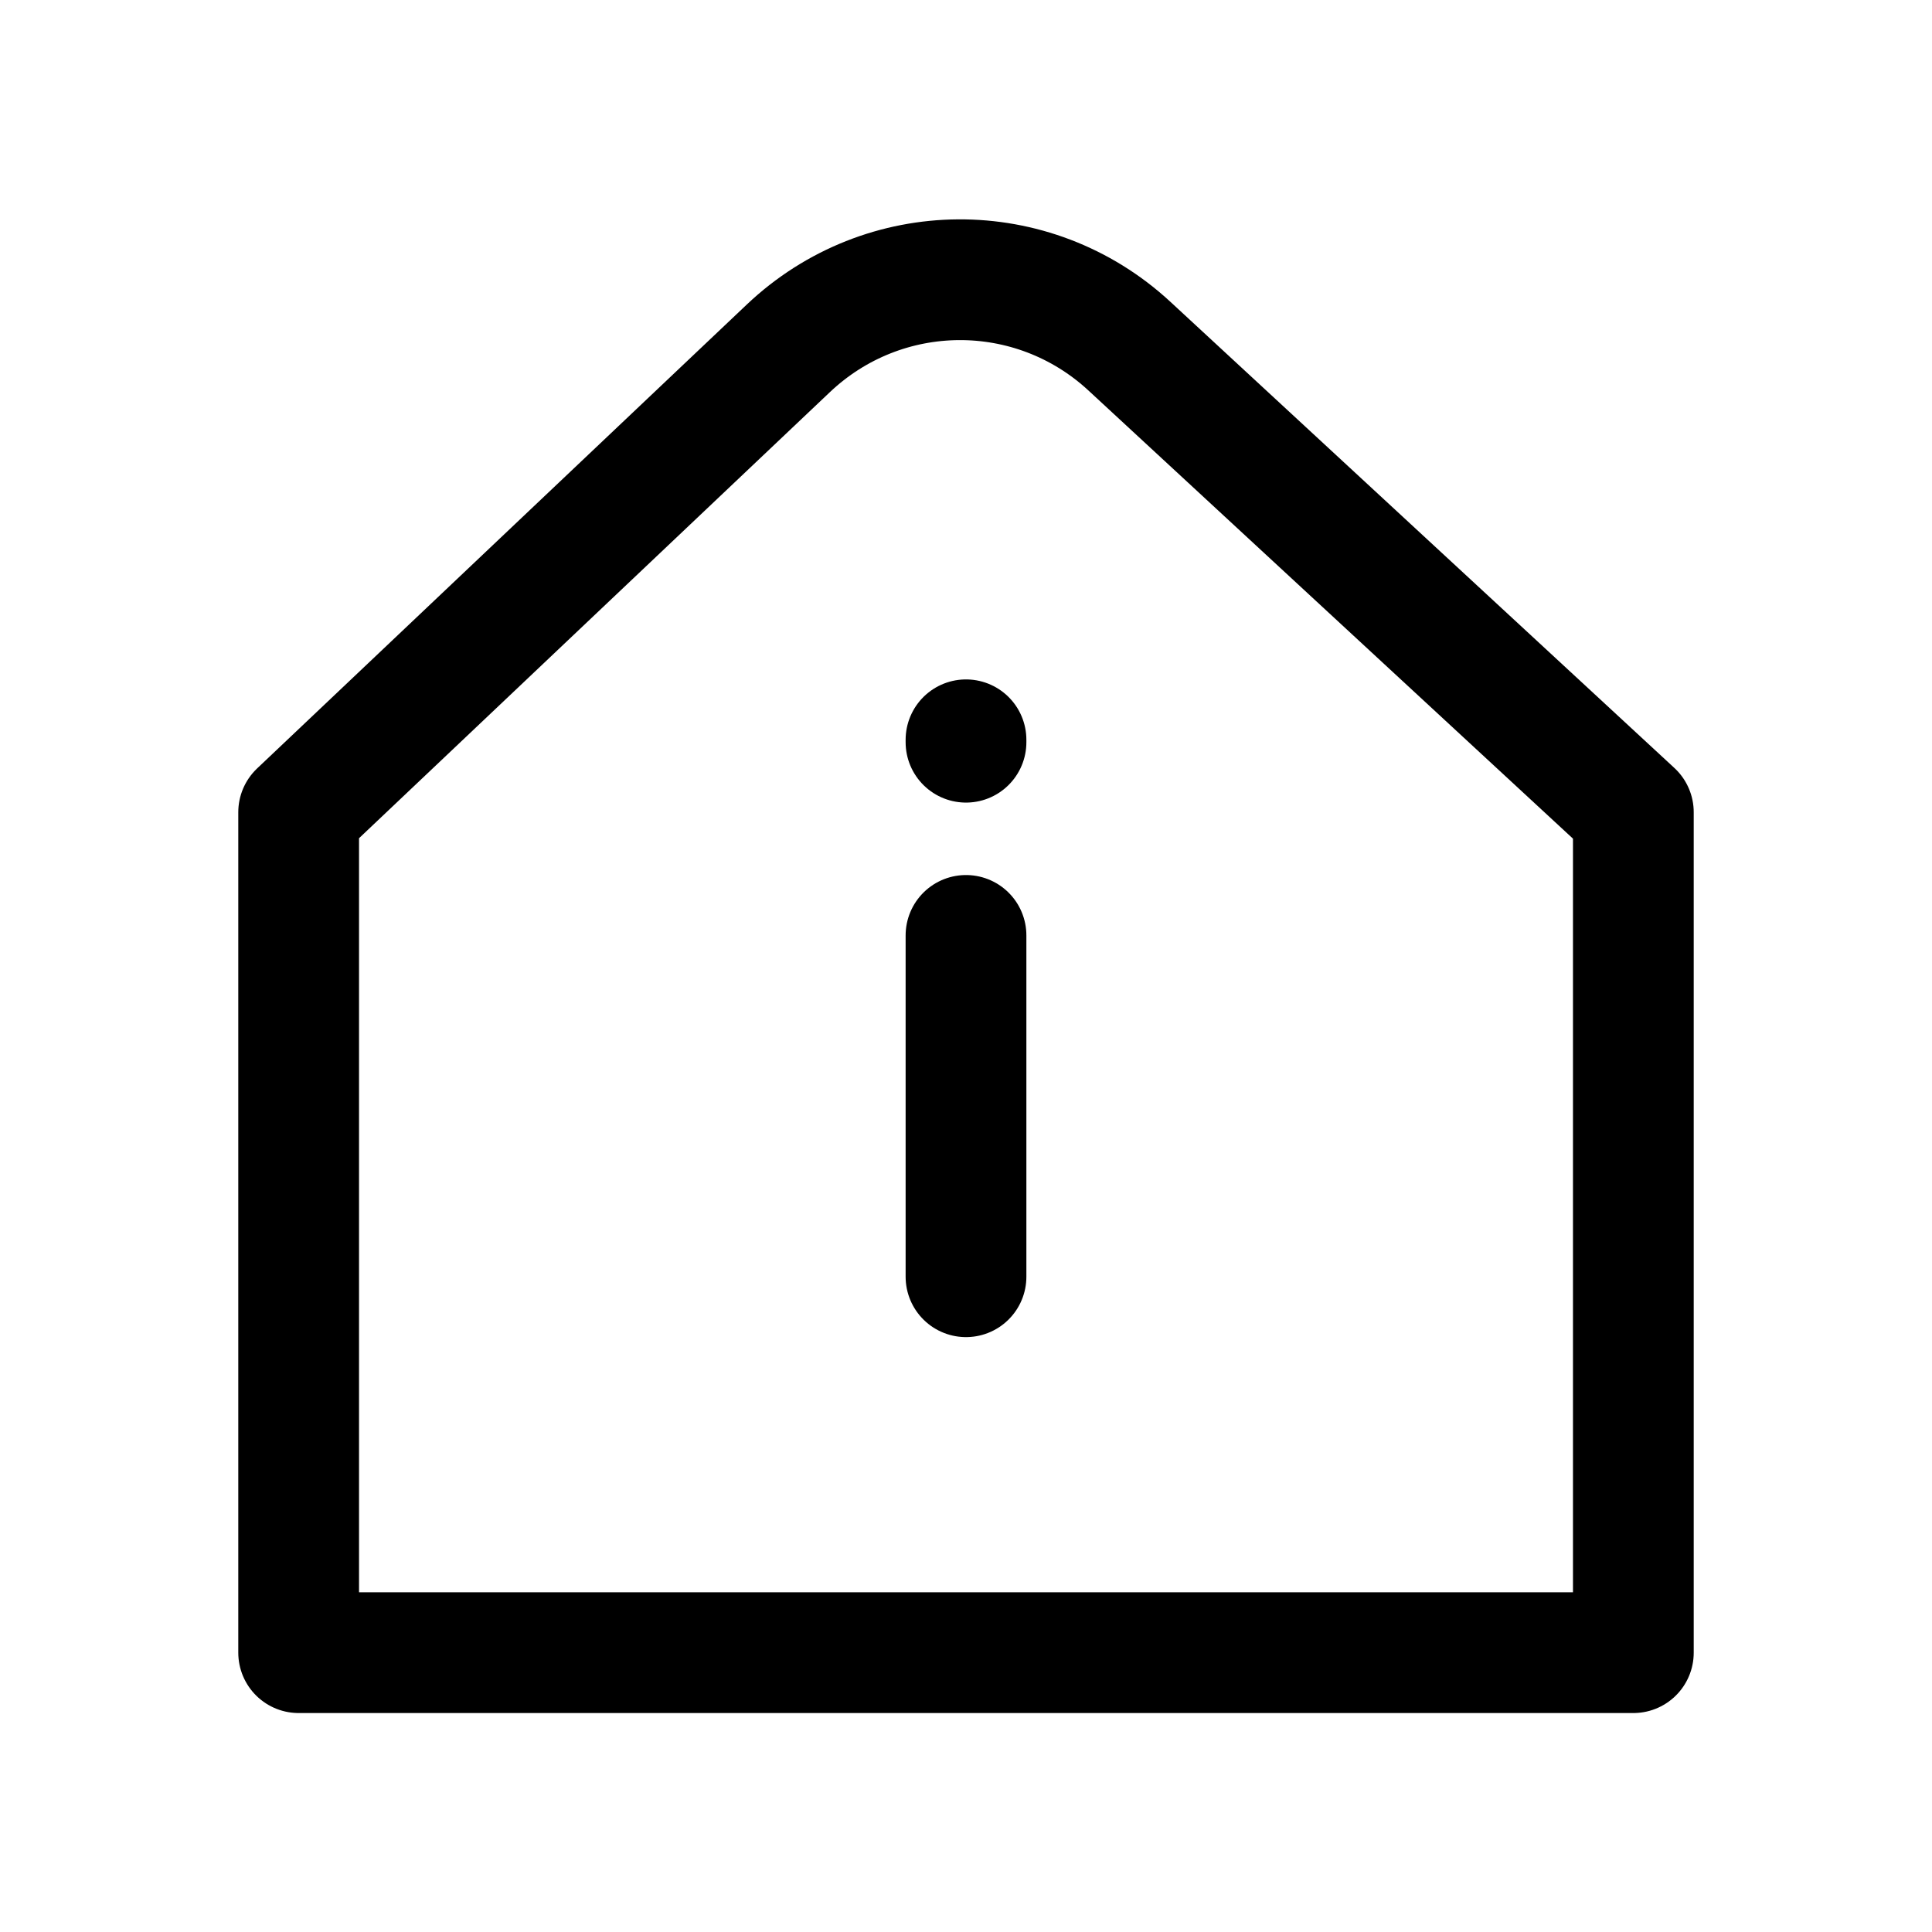
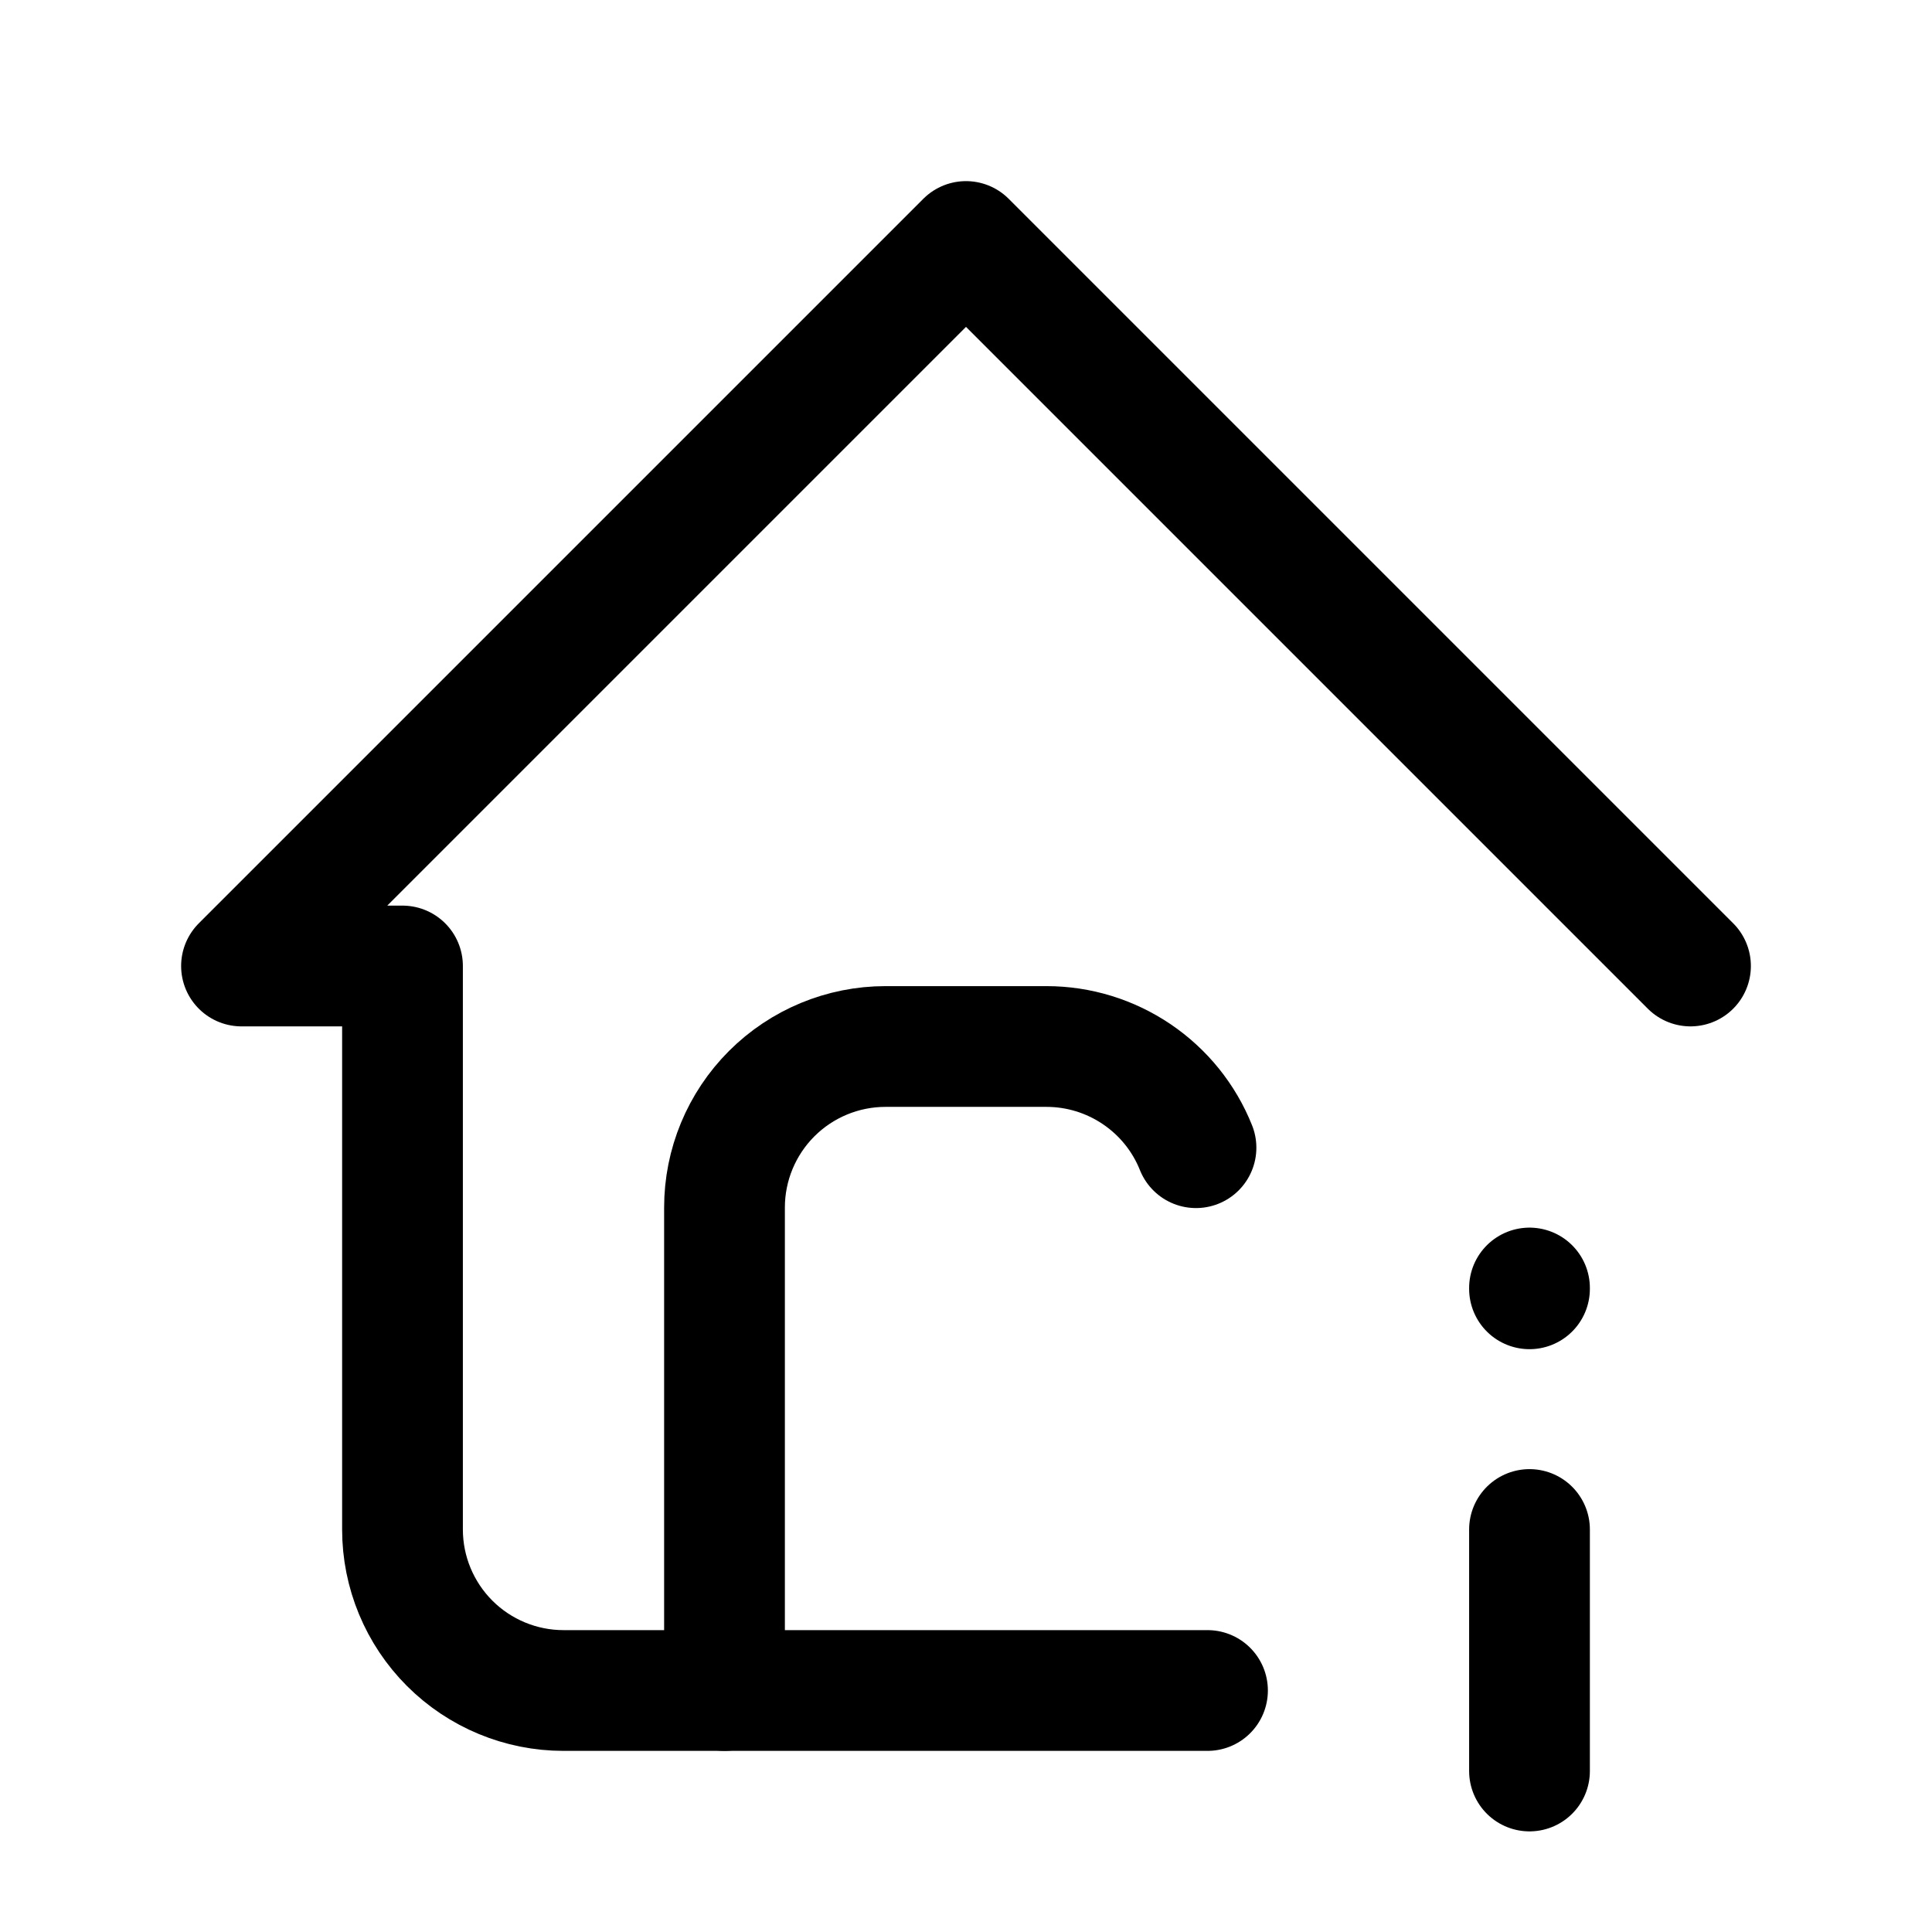
<svg xmlns="http://www.w3.org/2000/svg" width="1.5em" height="1.5em" fill="none" viewBox="0 0 24 24">
-   <path stroke="currentColor" stroke-linecap="round" stroke-linejoin="round" stroke-width="1.5" d="M12 11.62V15.86" />
-   <path stroke="currentColor" stroke-linecap="round" stroke-linejoin="round" stroke-width="1.5" d="M12 9.19V9.22" />
-   <path stroke="currentColor" stroke-linecap="round" stroke-linejoin="round" stroke-width="1.5" d="M20.29 20.53V10.09L14.03 4.3C12.83 3.19 10.98 3.2 9.79 4.33L3.71 10.09V20.53H20.28H20.29Z" />
+   <path stroke="currentColor" stroke-linecap="round" stroke-linejoin="round" stroke-width="1.5" d="M21 12L12 3L3 12H5V19C5 19.53 5.211 20.039 5.586 20.414C5.961 20.789 6.47 21 7 21H15" />
+   <path stroke="currentColor" stroke-linecap="round" stroke-linejoin="round" stroke-width="1.5" d="M9 21V15C9 14.47 9.211 13.961 9.586 13.586C9.961 13.211 10.47 13 11 13H13C13.4 13 13.79 13.12 14.121 13.344C14.452 13.568 14.709 13.886 14.857 14.257" />
+   <path stroke="currentColor" stroke-linecap="round" stroke-linejoin="round" stroke-width="1.5" d="M19 22L19 19" />
+   <path stroke="currentColor" stroke-linecap="round" stroke-linejoin="round" stroke-width="1.5" d="M19 16.01L19 16" />
</svg>
